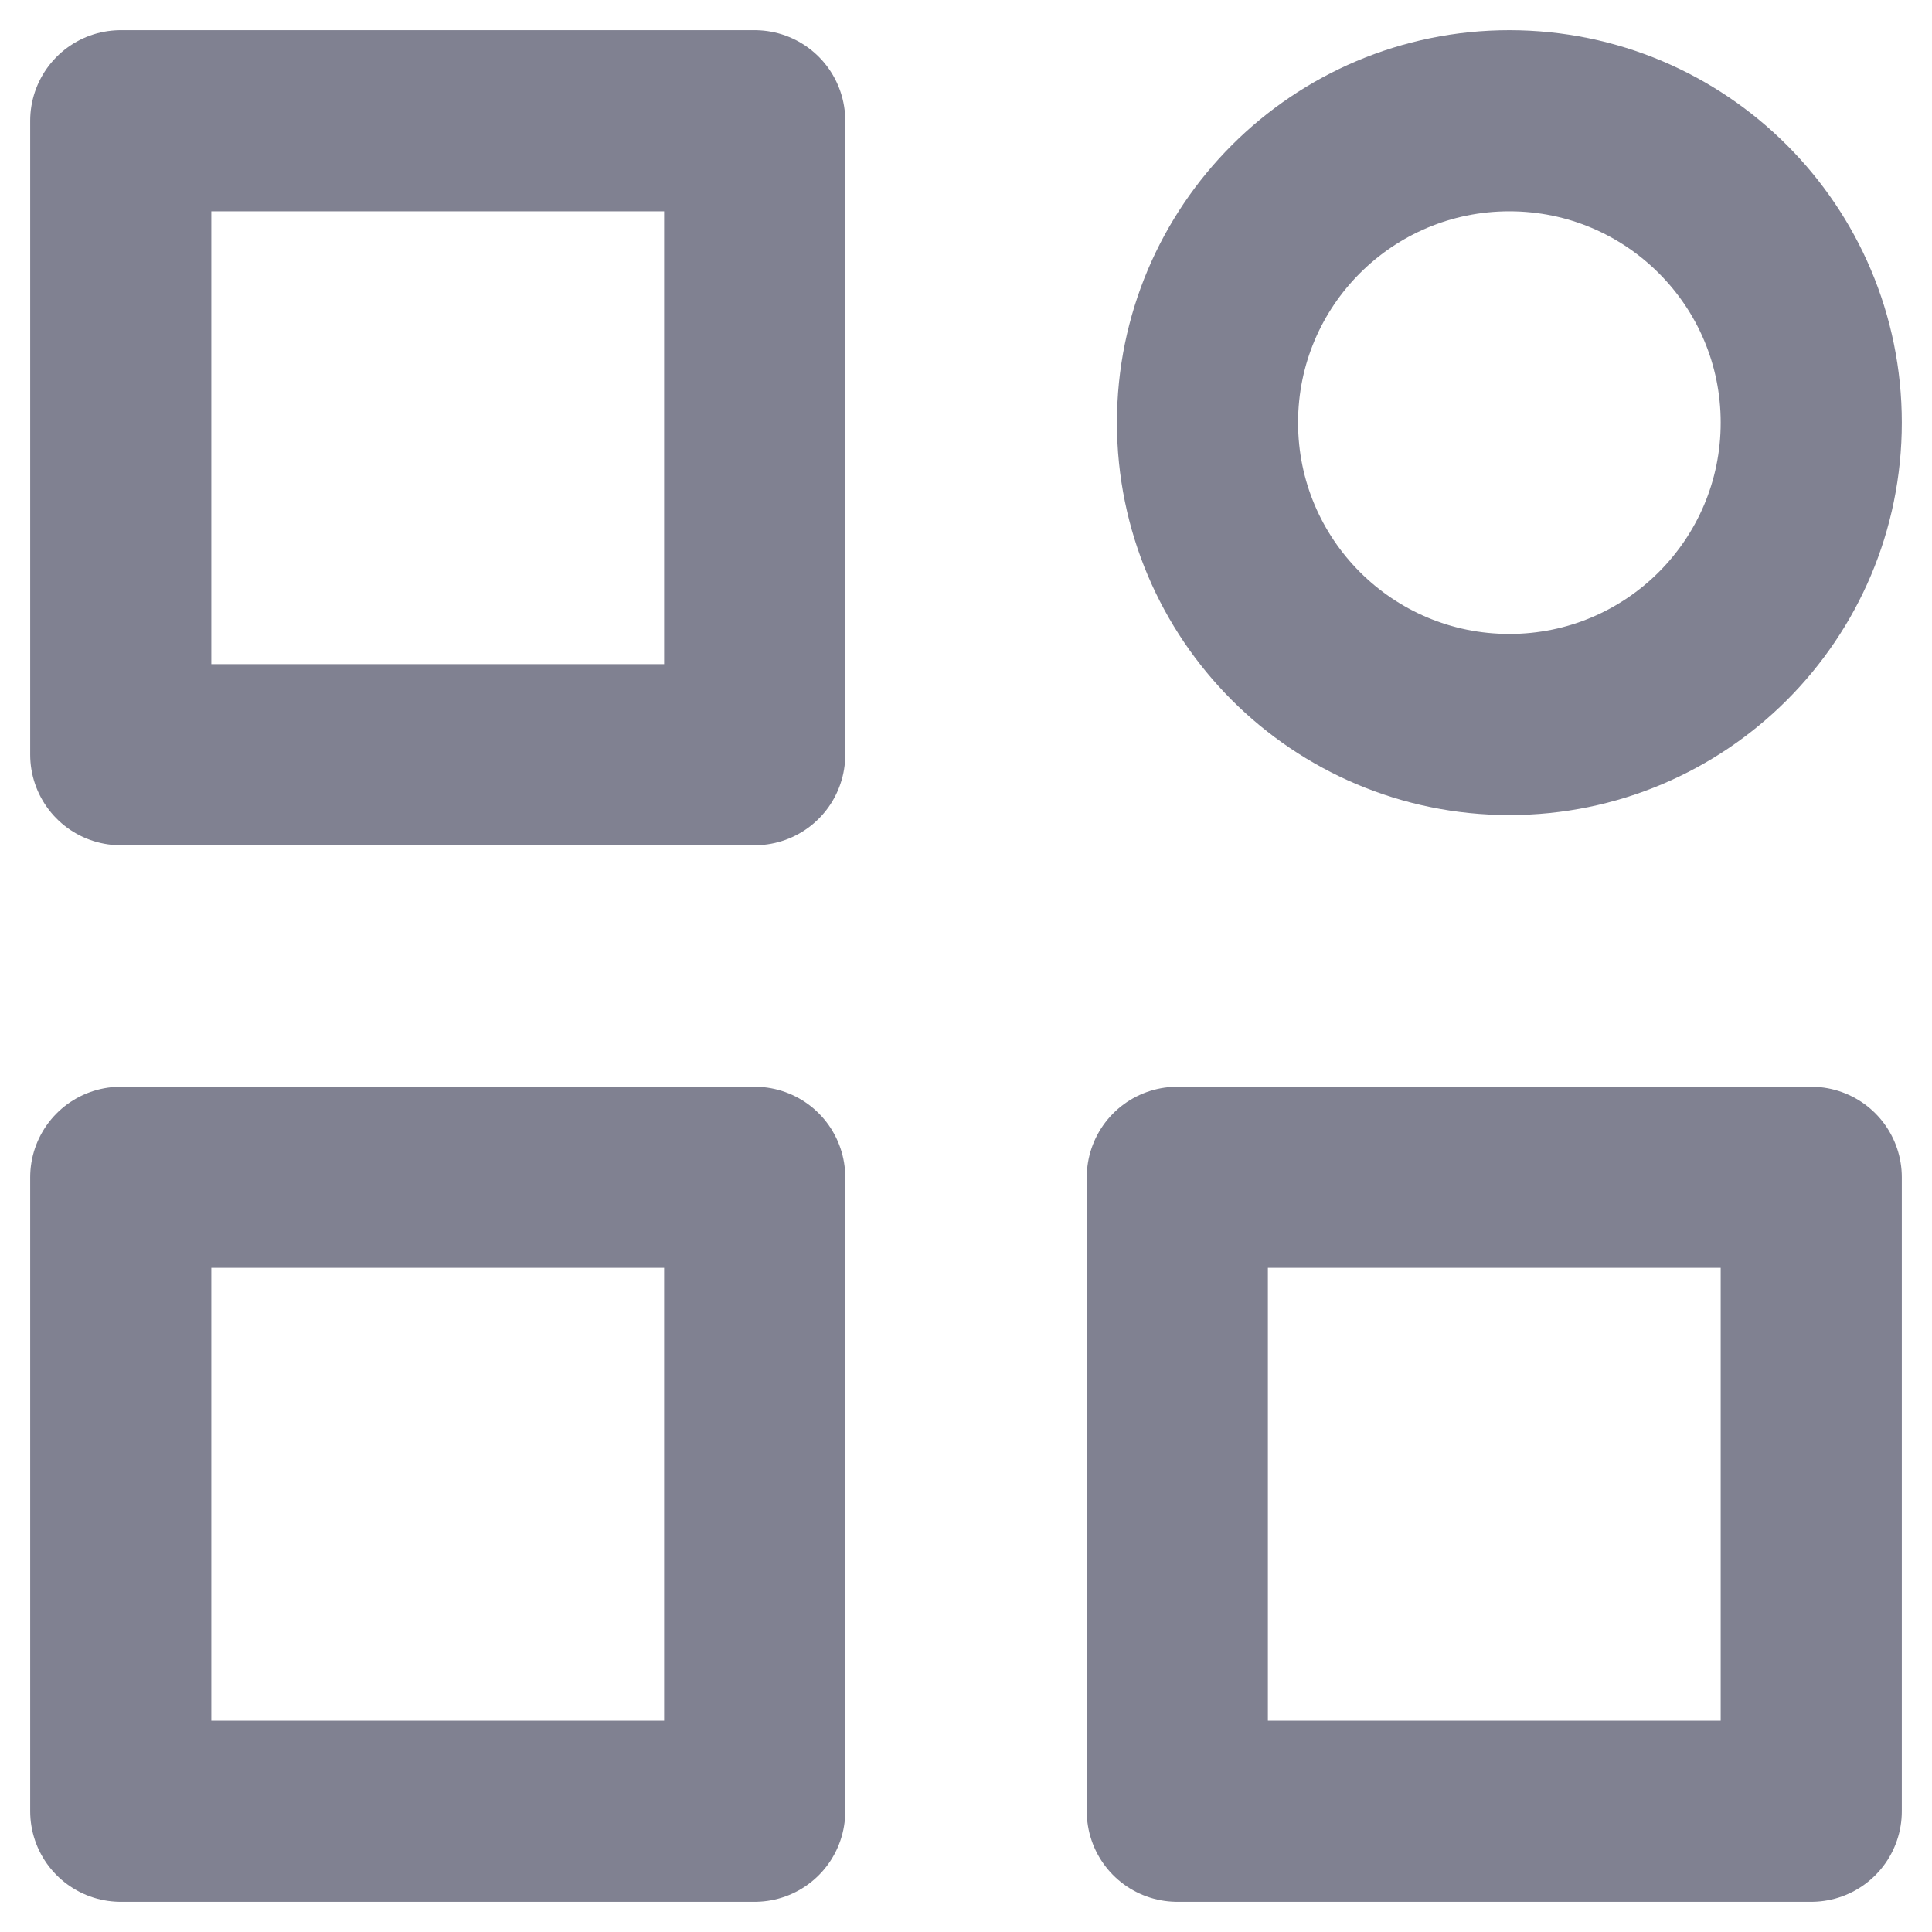
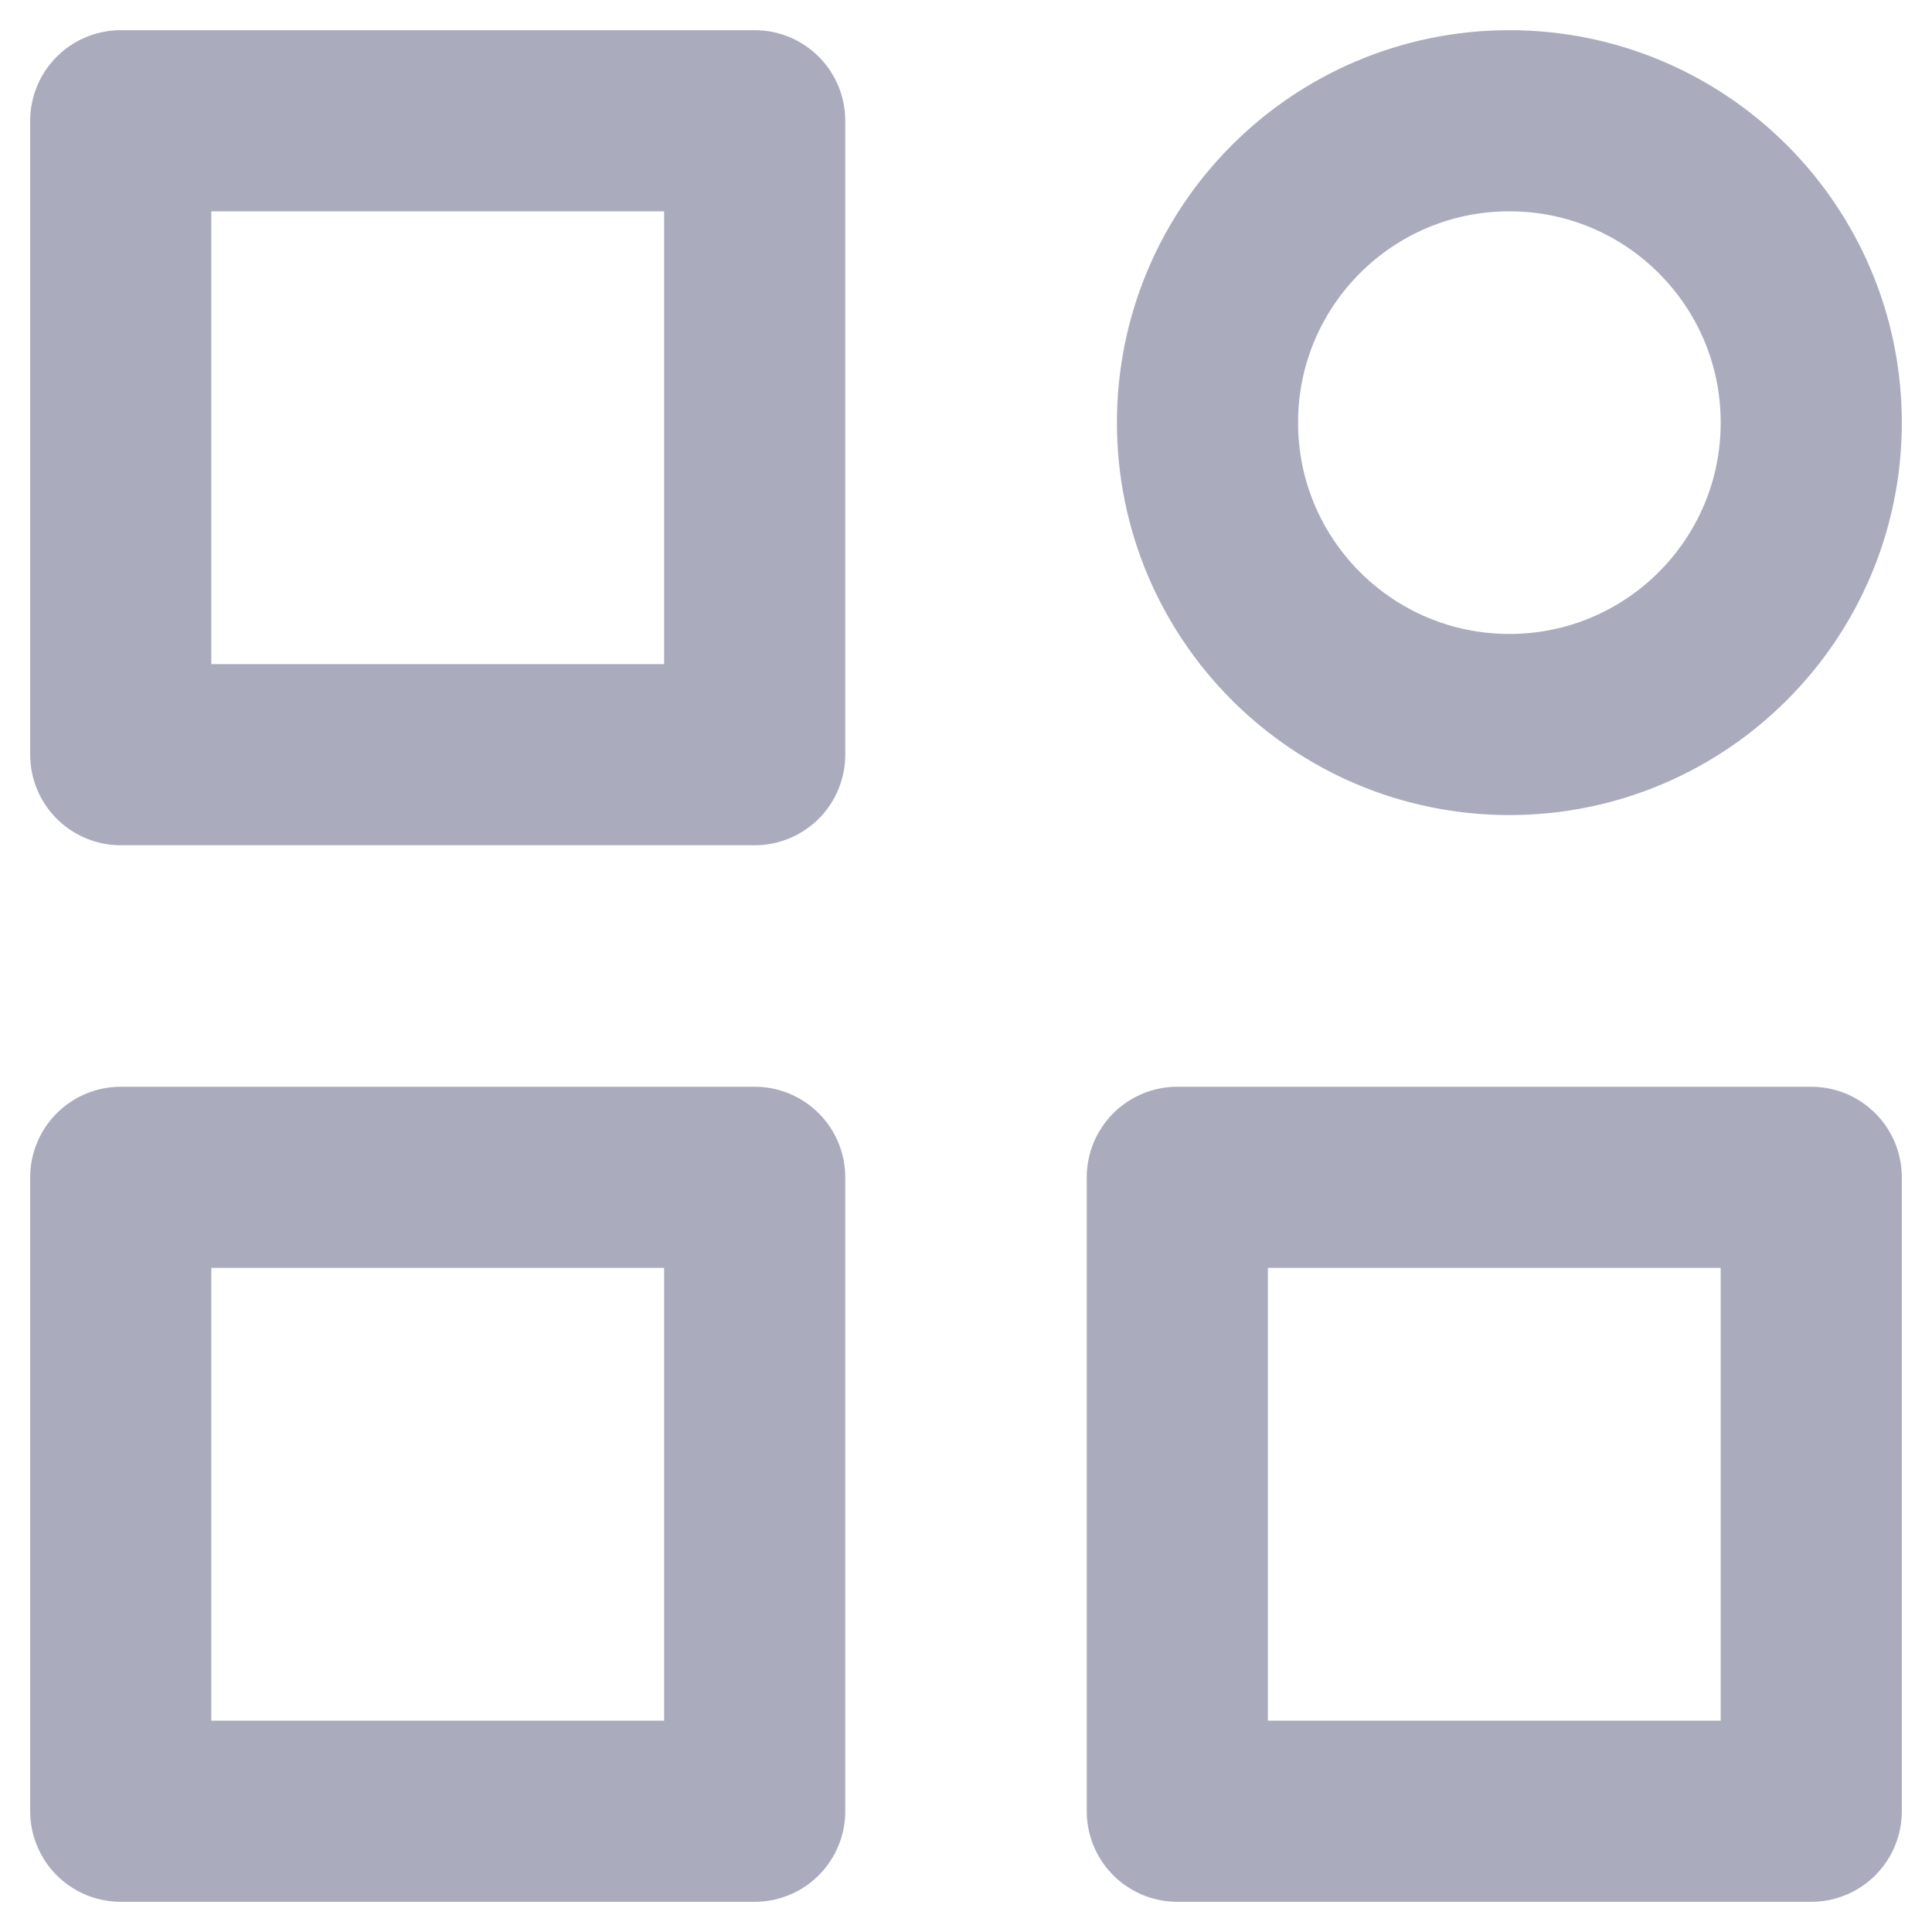
<svg xmlns="http://www.w3.org/2000/svg" width="16" height="16" viewBox="0 0 16 16" fill="none">
-   <path d="M1 15H6.25V9.75H1V15ZM9.75 15H15V9.75H9.75V15ZM1 6.25H6.25V1H1V6.25Z" stroke="#808191" stroke-width="1.5" stroke-linecap="round" stroke-linejoin="round" />
-   <path d="M12.5 1C13.881 1 15 2.119 15 3.5C15 4.881 13.881 6 12.5 6C11.119 6 10 4.881 10 3.5C10 2.119 11.119 1 12.5 1Z" stroke="#808191" stroke-width="1.5" stroke-linecap="round" stroke-linejoin="round" />
+   <path d="M1 15H6.25V9.75H1V15ZM9.75 15H15V9.75H9.75V15ZM1 6.25H6.25V1H1V6.25Z" stroke="#aaabbd" stroke-width="1.5" stroke-linecap="round" stroke-linejoin="round" />
+   <path d="M12.5 1C13.881 1 15 2.119 15 3.5C15 4.881 13.881 6 12.5 6C11.119 6 10 4.881 10 3.5C10 2.119 11.119 1 12.5 1Z" stroke="#aaabbd" stroke-width="1.5" stroke-linecap="round" stroke-linejoin="round" />
</svg>
